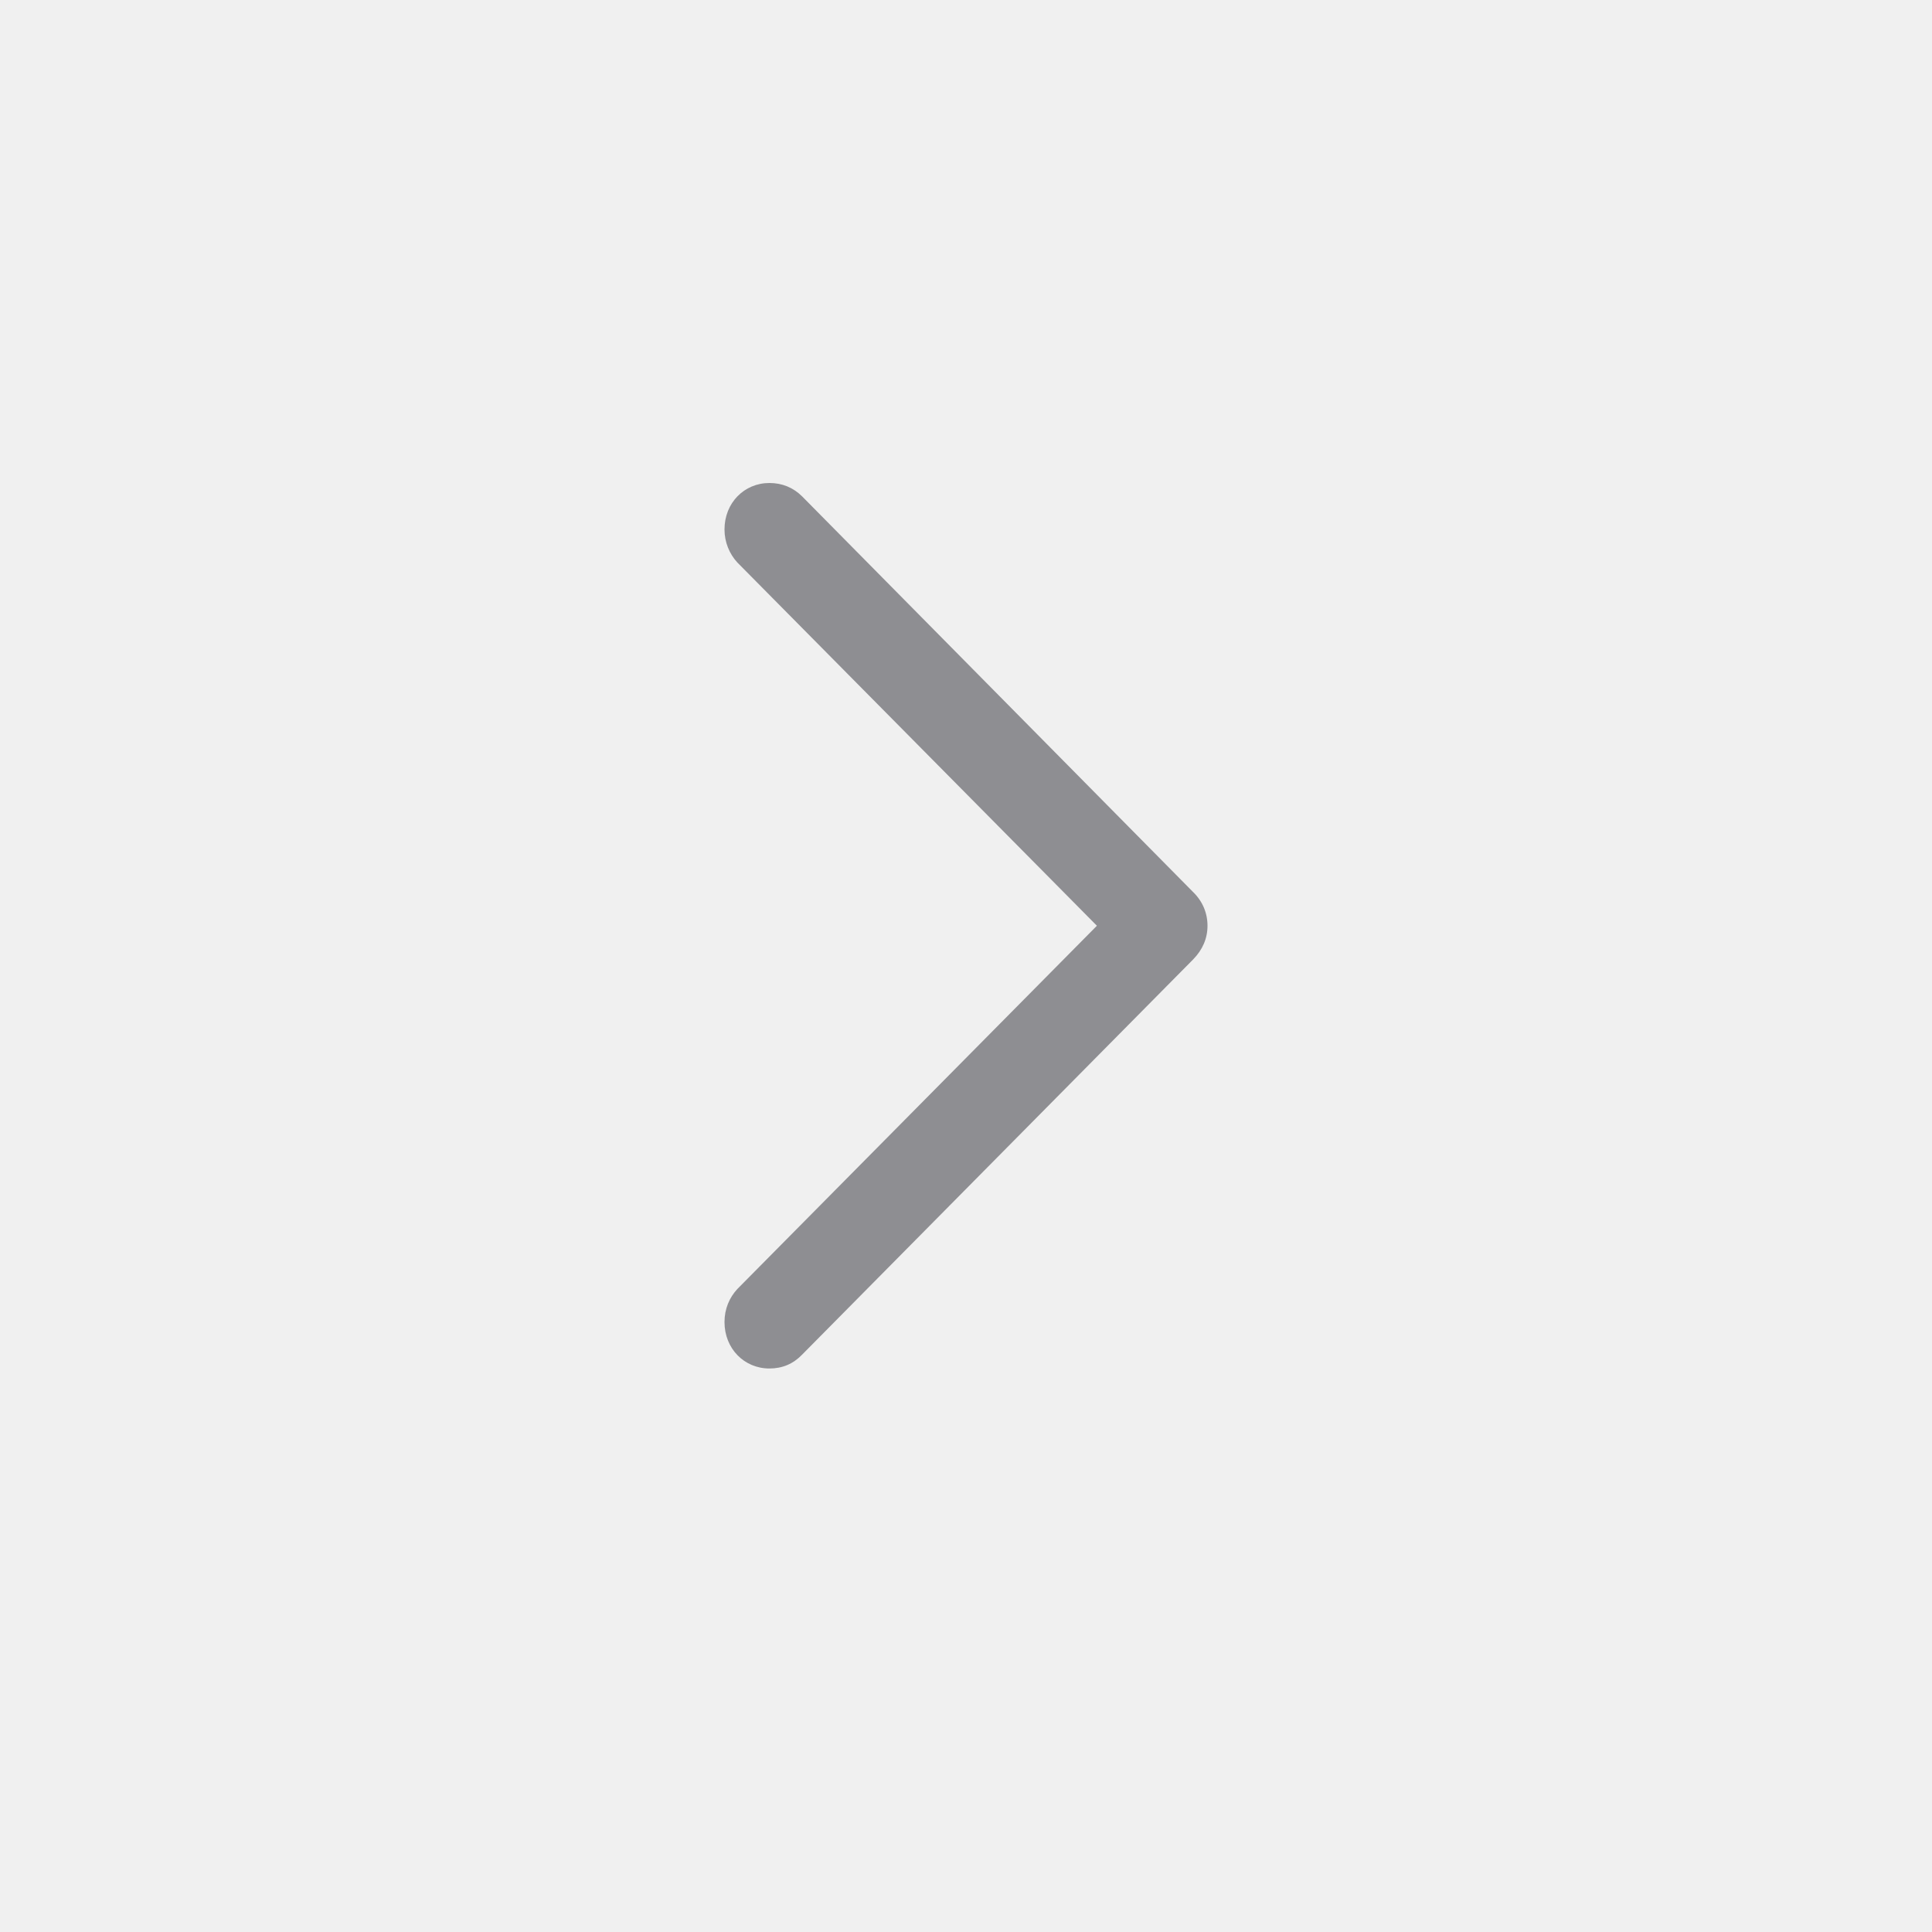
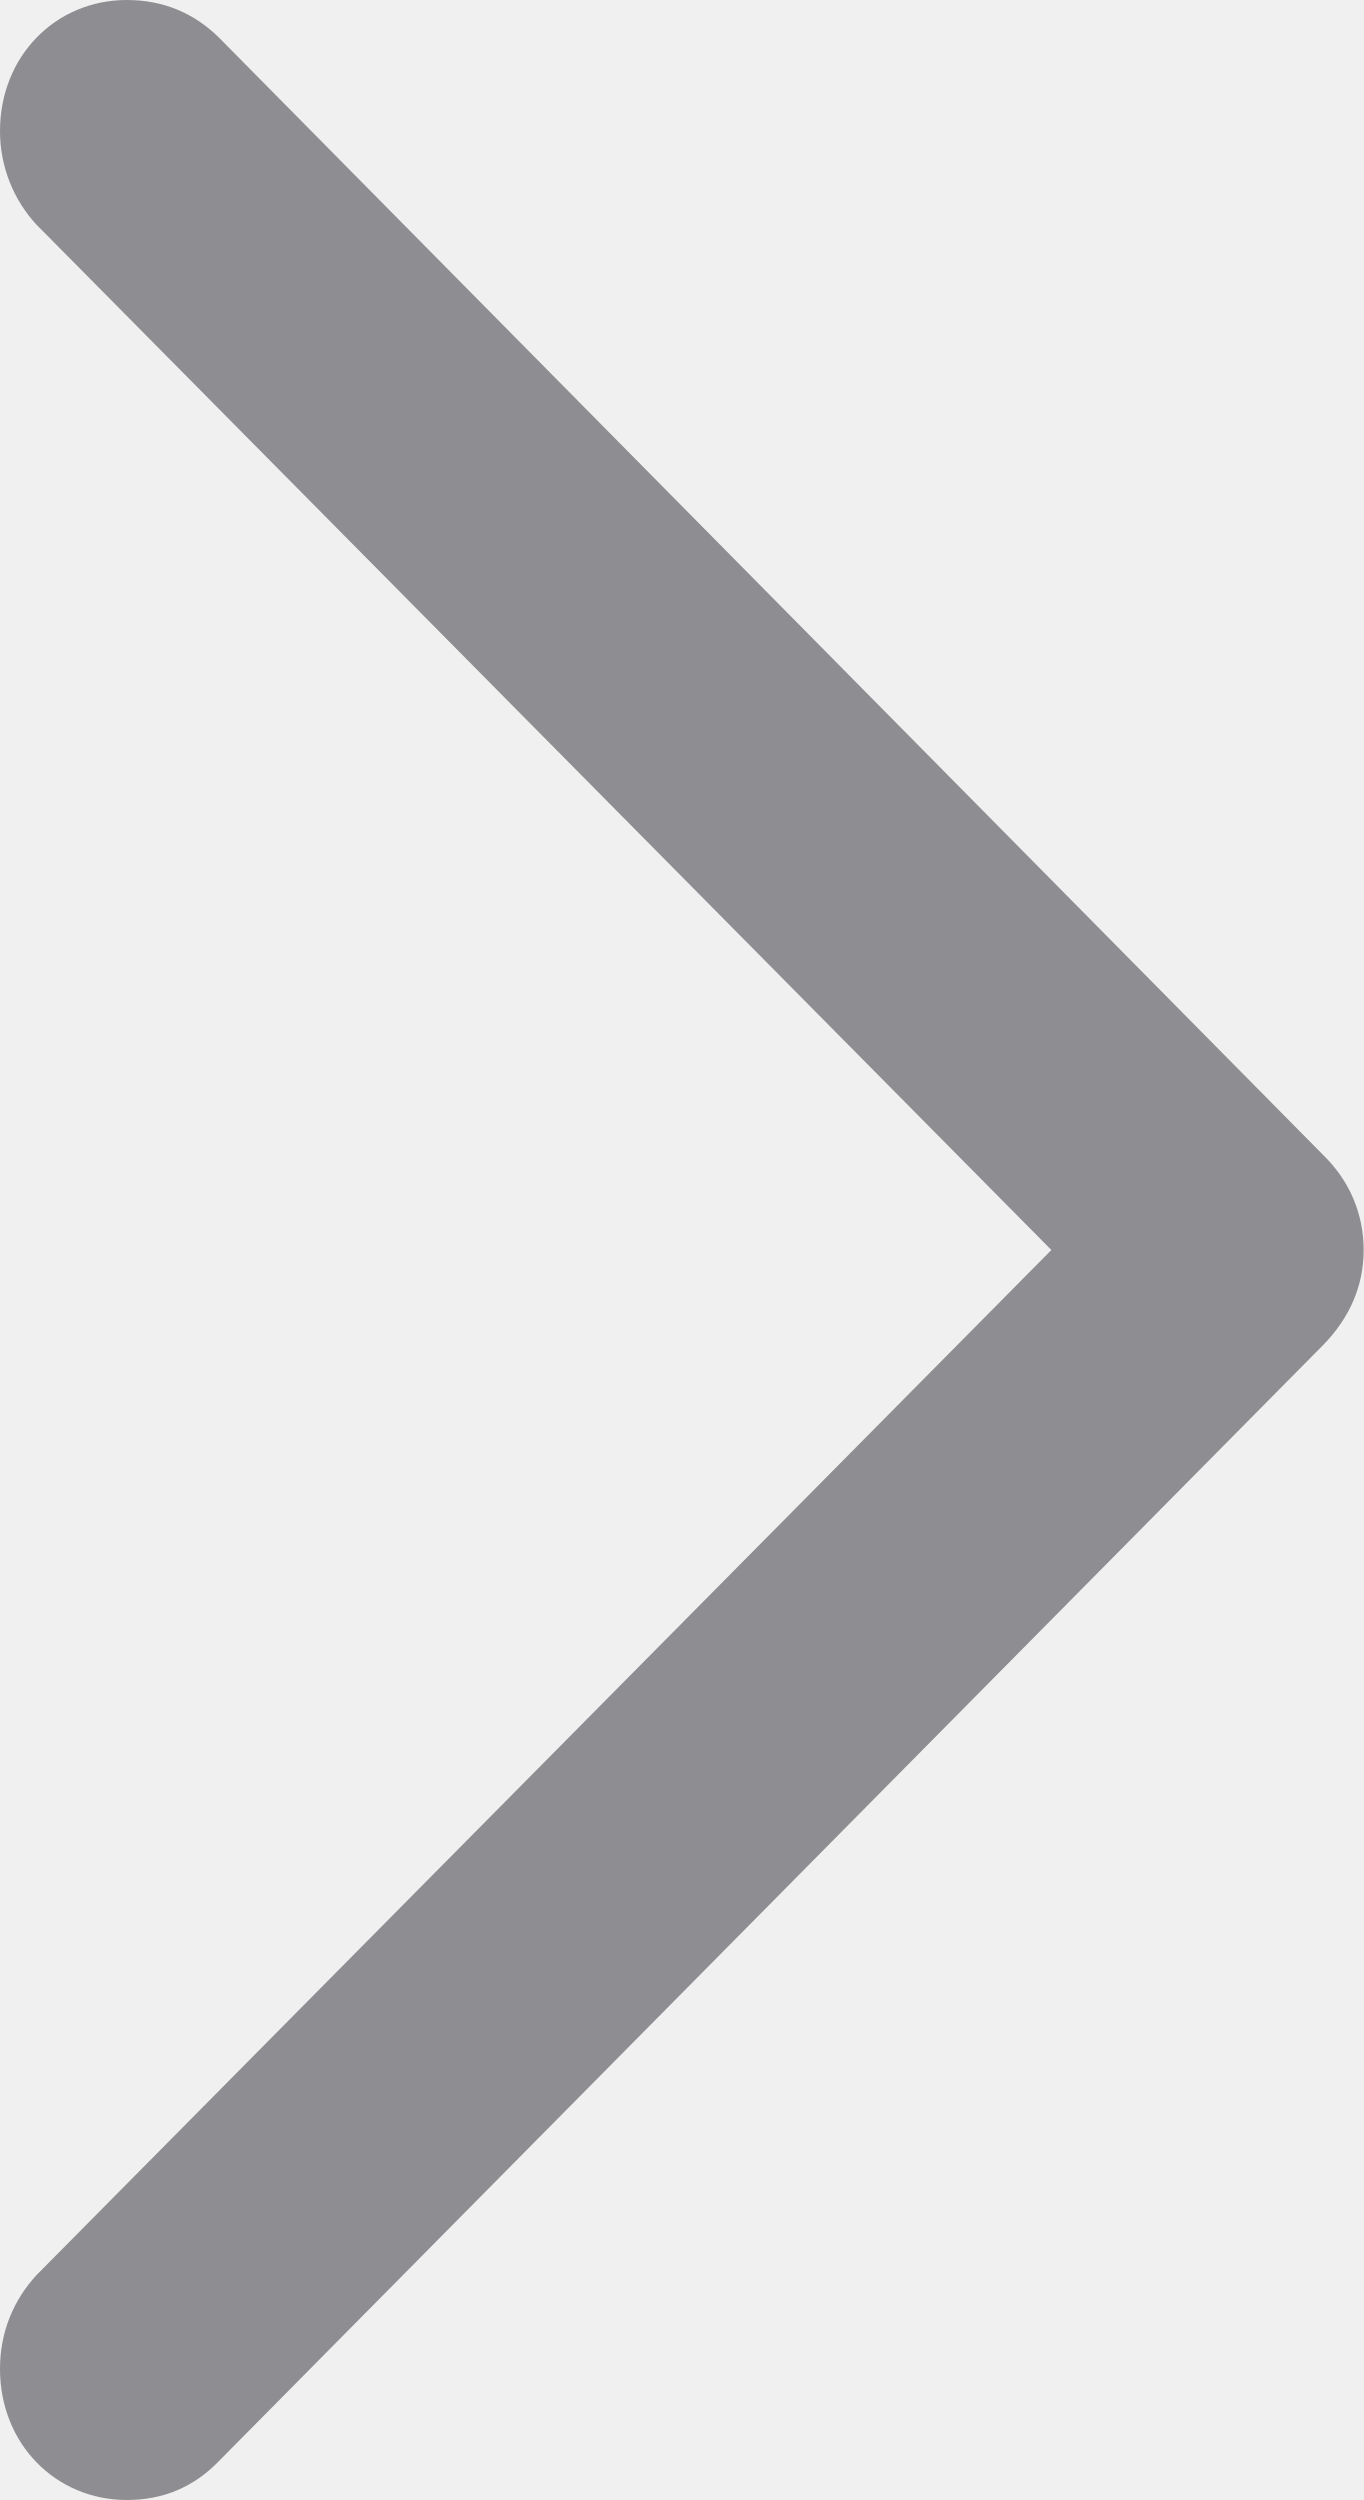
- <svg xmlns="http://www.w3.org/2000/svg" width="24" height="24" viewBox="0 0 24 24" fill="none">
-   <path d="M15 11.5C15 11.342 14.939 11.196 14.822 11.082L9.963 6.165C9.853 6.057 9.718 6 9.558 6C9.245 6 9 6.247 9 6.577C9 6.735 9.061 6.881 9.16 6.988L13.626 11.5L9.16 16.012C9.061 16.119 9 16.259 9 16.423C9 16.753 9.245 17 9.558 17C9.718 17 9.853 16.943 9.963 16.829L14.822 11.918C14.939 11.798 15 11.658 15 11.5Z" fill="#8E8E92" />
+ <svg xmlns="http://www.w3.org/2000/svg" width="6" height="11" viewBox="0 0 6 11" fill="none">
+   <g clip-path="url(#clip0_127_13)">
+     <path d="M6 5.5C6 5.342 5.939 5.196 5.822 5.082L0.963 0.165C0.853 0.057 0.718 0 0.558 0C0.245 0 0 0.247 0 0.577C0 0.735 0.061 0.881 0.16 0.988L4.626 5.5L0.16 10.011C0.061 10.119 0 10.259 0 10.423C0 10.753 0.245 11 0.558 11C0.718 11 0.853 10.943 0.963 10.829L5.822 5.918C5.939 5.798 6 5.658 6 5.5Z" fill="#8E8E92" />
+   </g>
+   <defs>
+     <clipPath id="clip0_127_13">
+       <rect width="6" height="11" fill="white" />
+     </clipPath>
+   </defs>
</svg>
